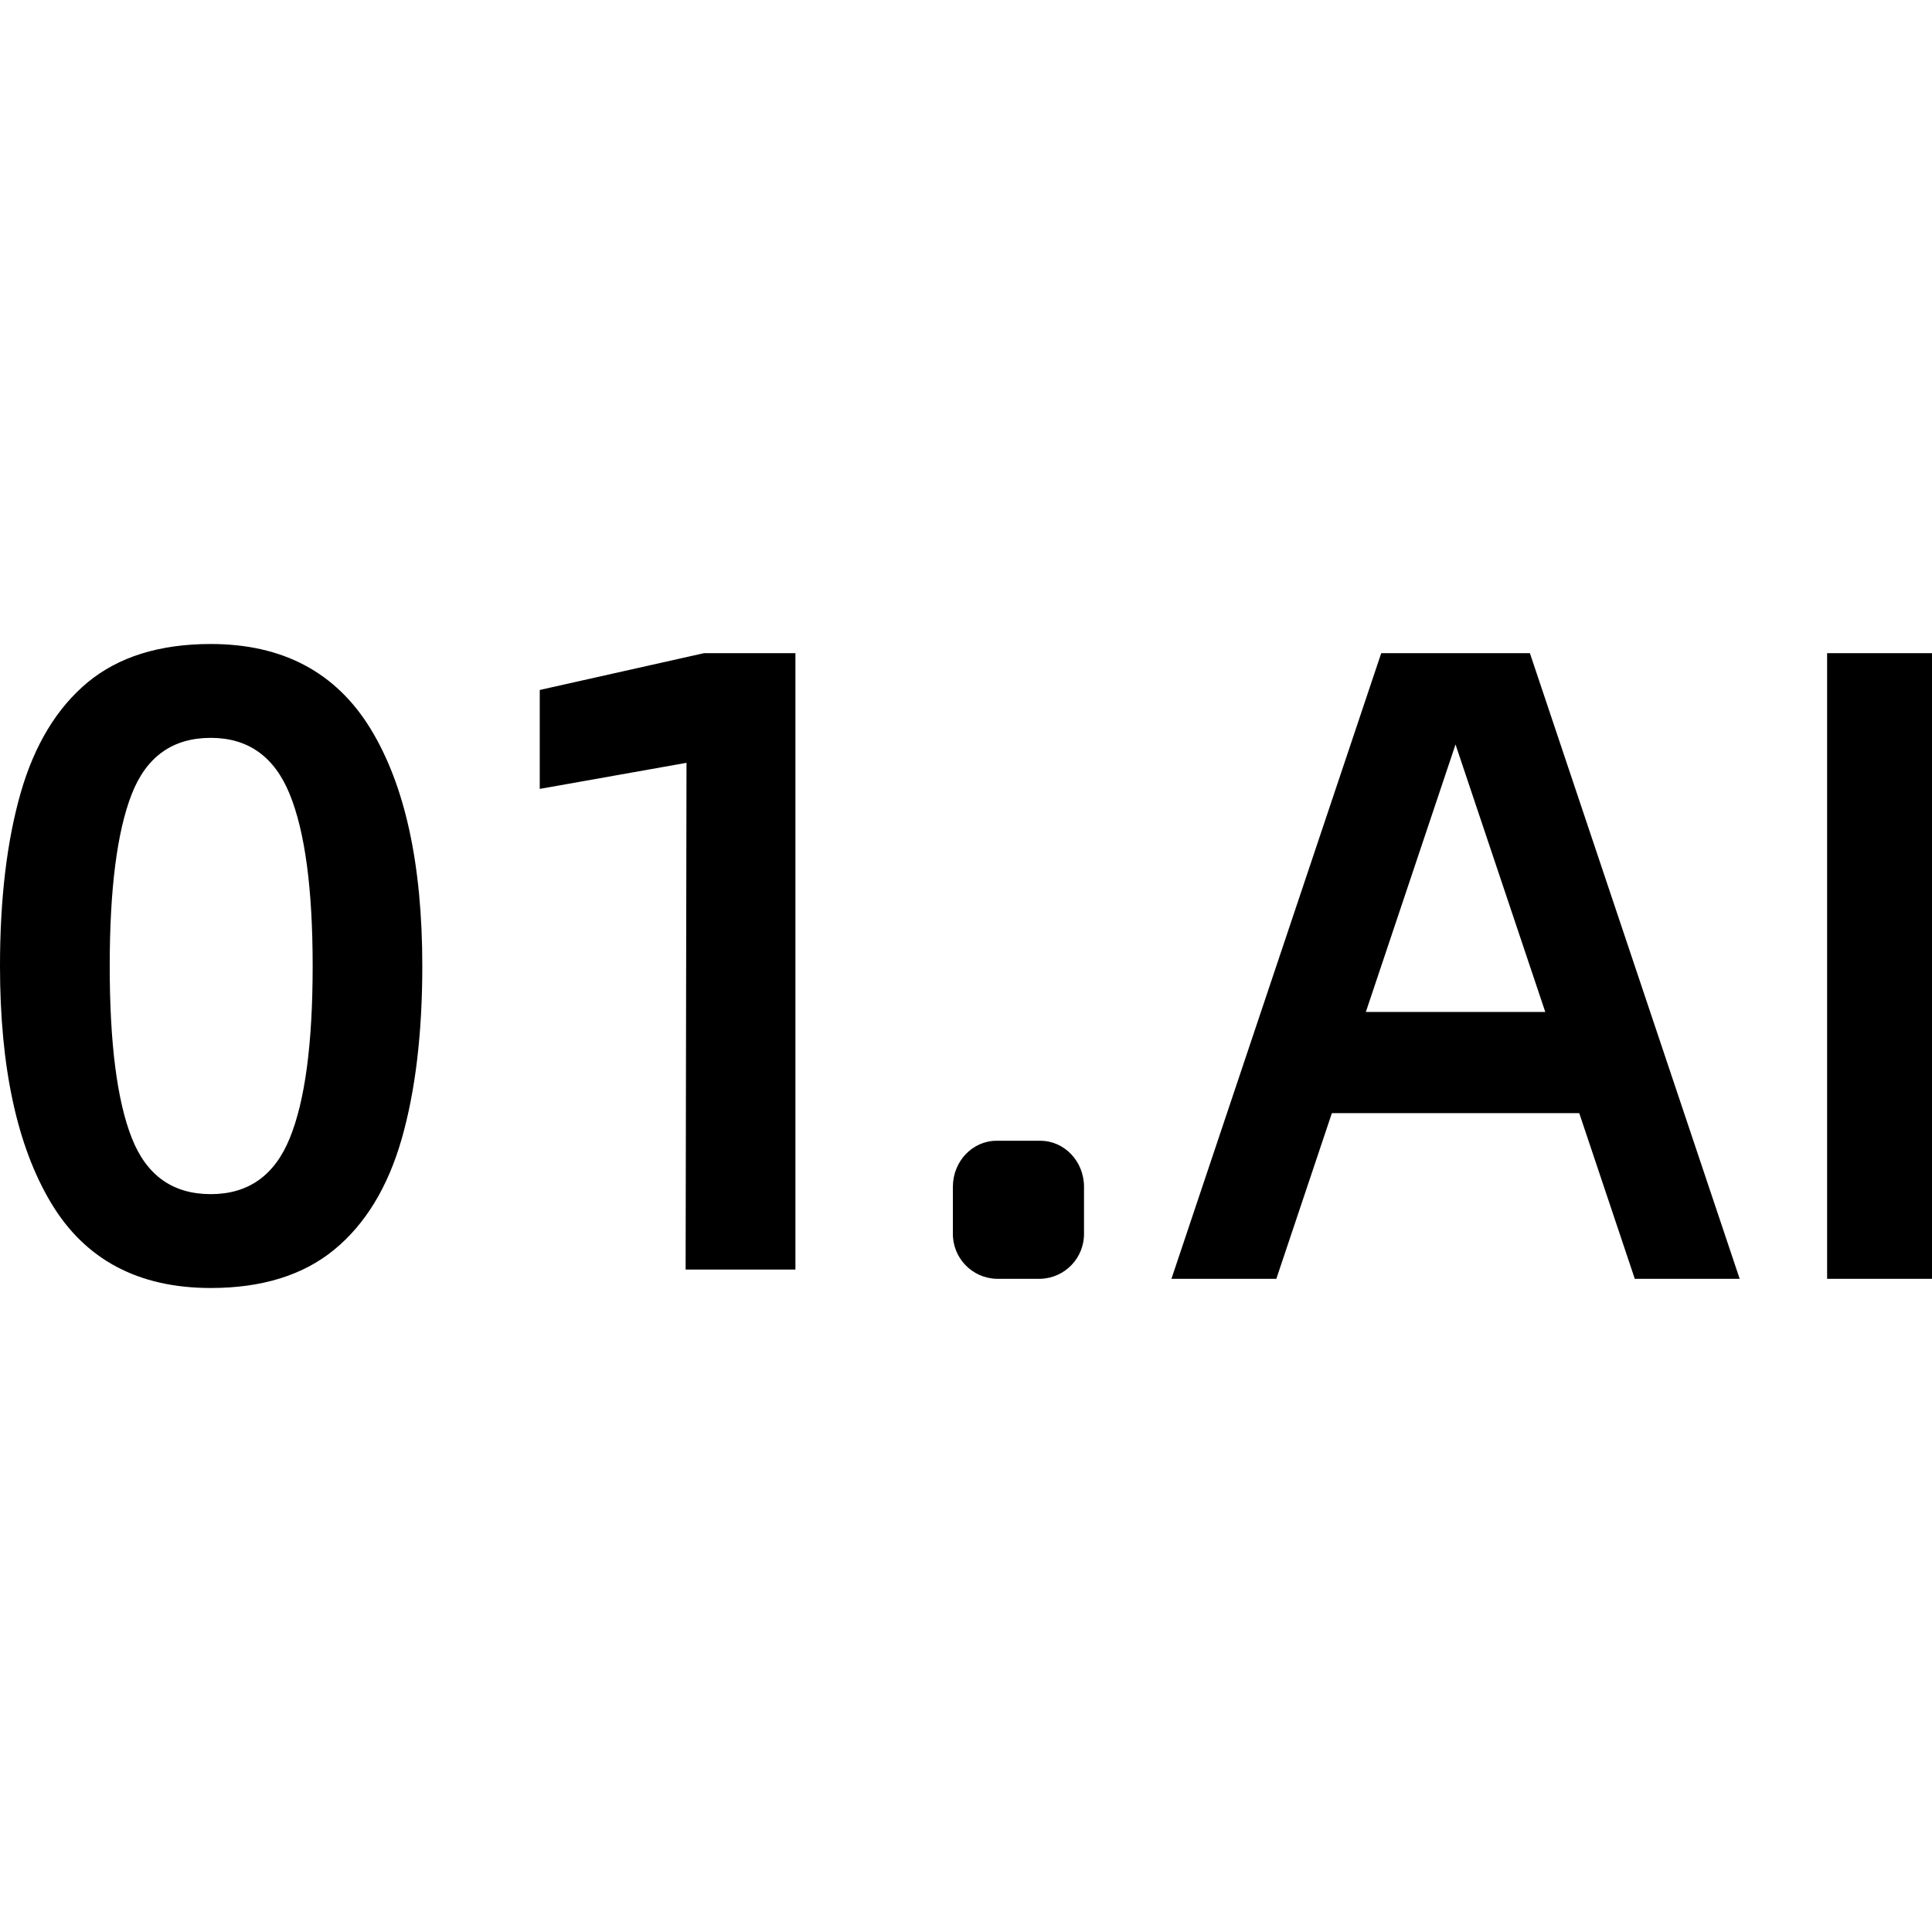
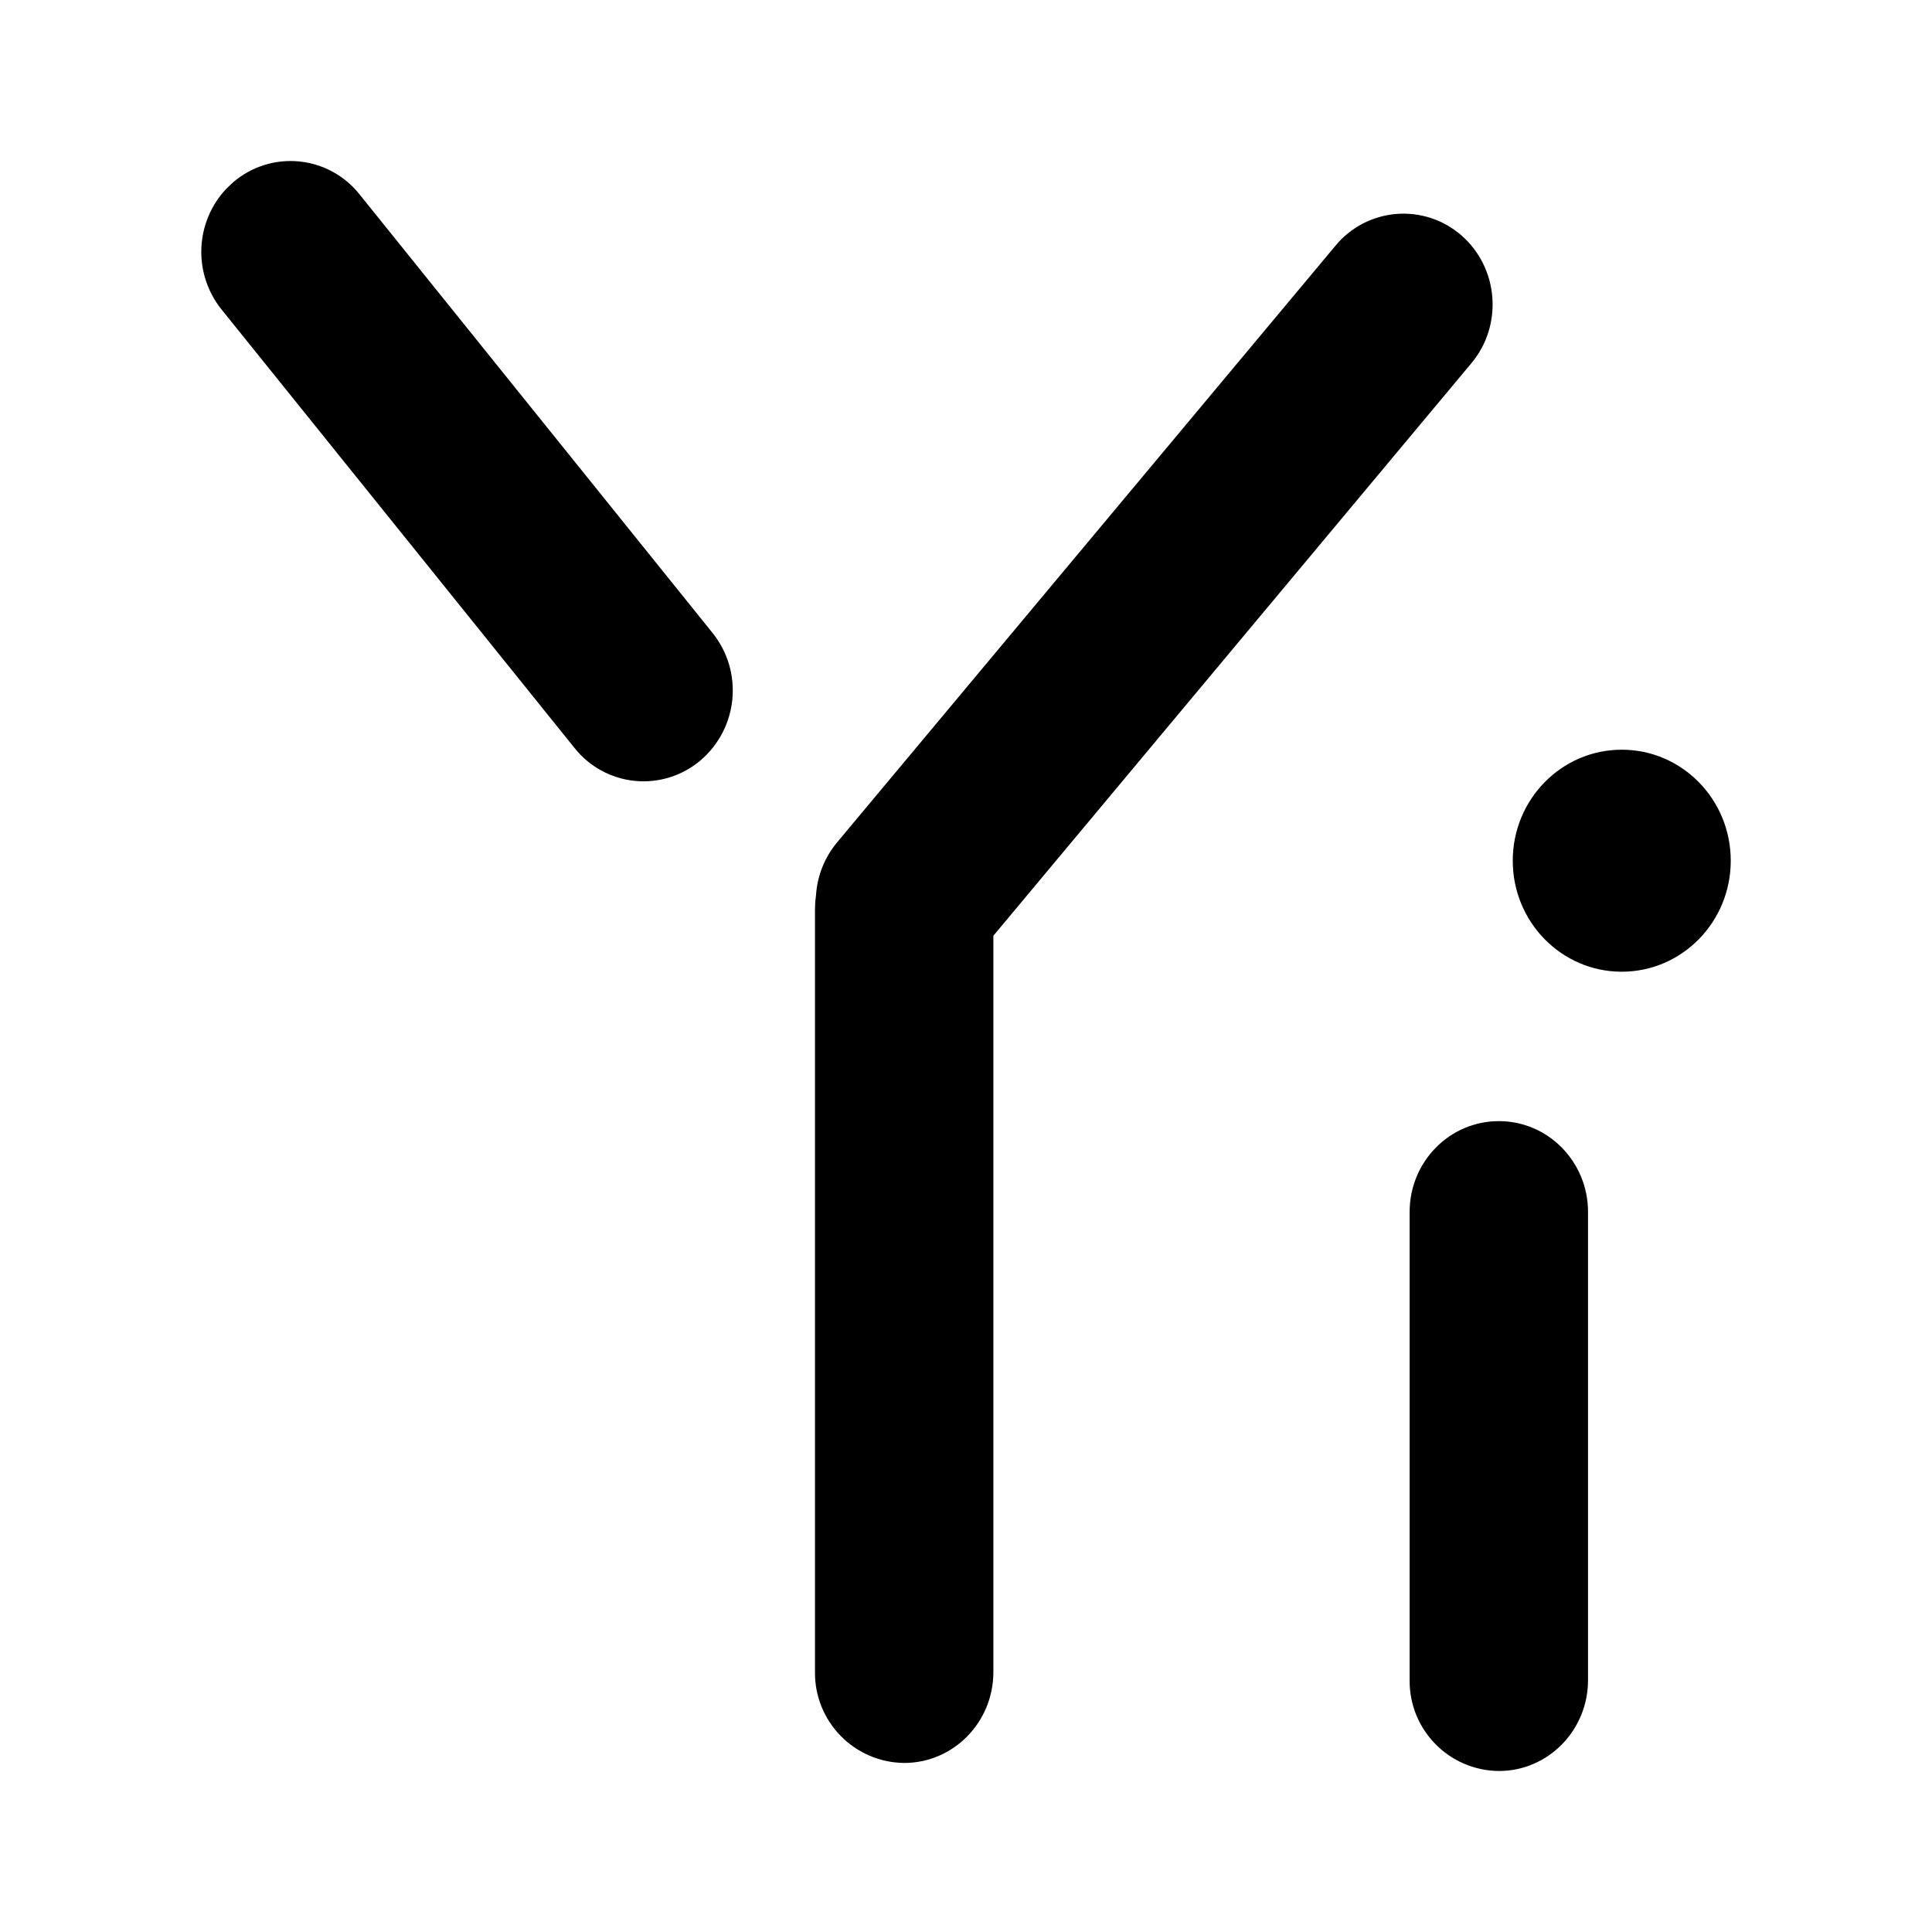
<svg xmlns="http://www.w3.org/2000/svg" fill="currentColor" fill-rule="evenodd" height="1em" style="flex:none;line-height:1" viewBox="0 0 24 24" width="1em">
-   <path d="M5.246 12c0 .837-.086 1.554-.257 2.151-.172.598-.45 1.055-.837 1.373-.386.317-.898.476-1.534.476-.901 0-1.563-.353-1.985-1.059C.211 14.235 0 13.255 0 12c0-.837.086-1.554.257-2.151.172-.598.45-1.055.832-1.373C1.472 8.16 1.981 8 2.618 8c.894 0 1.555.351 1.985 1.053.429.702.643 1.685.643 2.947zm-3.883 0c0 .956.09 1.668.273 2.134.183.467.51.7.982.7.465 0 .792-.23.981-.694.19-.463.285-1.176.285-2.14 0-.956-.095-1.668-.285-2.134-.19-.467-.516-.7-.981-.7-.472 0-.8.233-.982.7-.182.466-.273 1.178-.273 2.134zm8.52 3.771H8.517l.011-6.295-1.823.324V8.571l2.04-.457h1.136v7.657zm2.497-1.6h.543c.3 0 .543.256.543.572v.571a.558.558 0 01-.543.572h-.543a.558.558 0 01-.543-.572v-.571c0-.316.243-.572.543-.572zm10.317-6.057H24v7.772h-1.303V8.114zm-3.692 0l2.606 7.772h-1.303l-.69-2.058h-3.073l-.69 2.058h-1.303l2.606-7.772h1.847zm.191 4.457l-1.115-3.323-1.114 3.323h2.23z" />
+   <path clip-rule="evenodd" d="M18.62 13.927c.611 0 1.107.505 1.107 1.128v5.817c0 .623-.496 1.128-1.108 1.128a1.118 1.118 0 01-1.108-1.128v-5.817c0-.623.496-1.128 1.108-1.128h.001zM16.59 3.052a1.095 1.095 0 011.562-.13c.466.405.522 1.117.126 1.59l-5.938 7.112v9.147c0 .624-.496 1.129-1.108 1.129a1.119 1.119 0 01-1.108-1.13v-9.476l.003-.088.01-.087a1.14 1.14 0 01.261-.654l6.192-7.413zM2.906 2.256a1.094 1.094 0 011.559.157l4.387 5.45a1.142 1.142 0 01-.155 1.587 1.094 1.094 0 01-1.559-.157l-4.387-5.45a1.144 1.144 0 01.06-1.498l.095-.09z" />
+   <path d="M20.146 12.071c.748 0 1.354-.617 1.354-1.379s-.606-1.379-1.354-1.379c-.748 0-1.354.617-1.354 1.379s.606 1.379 1.354 1.379z" />
</svg>
